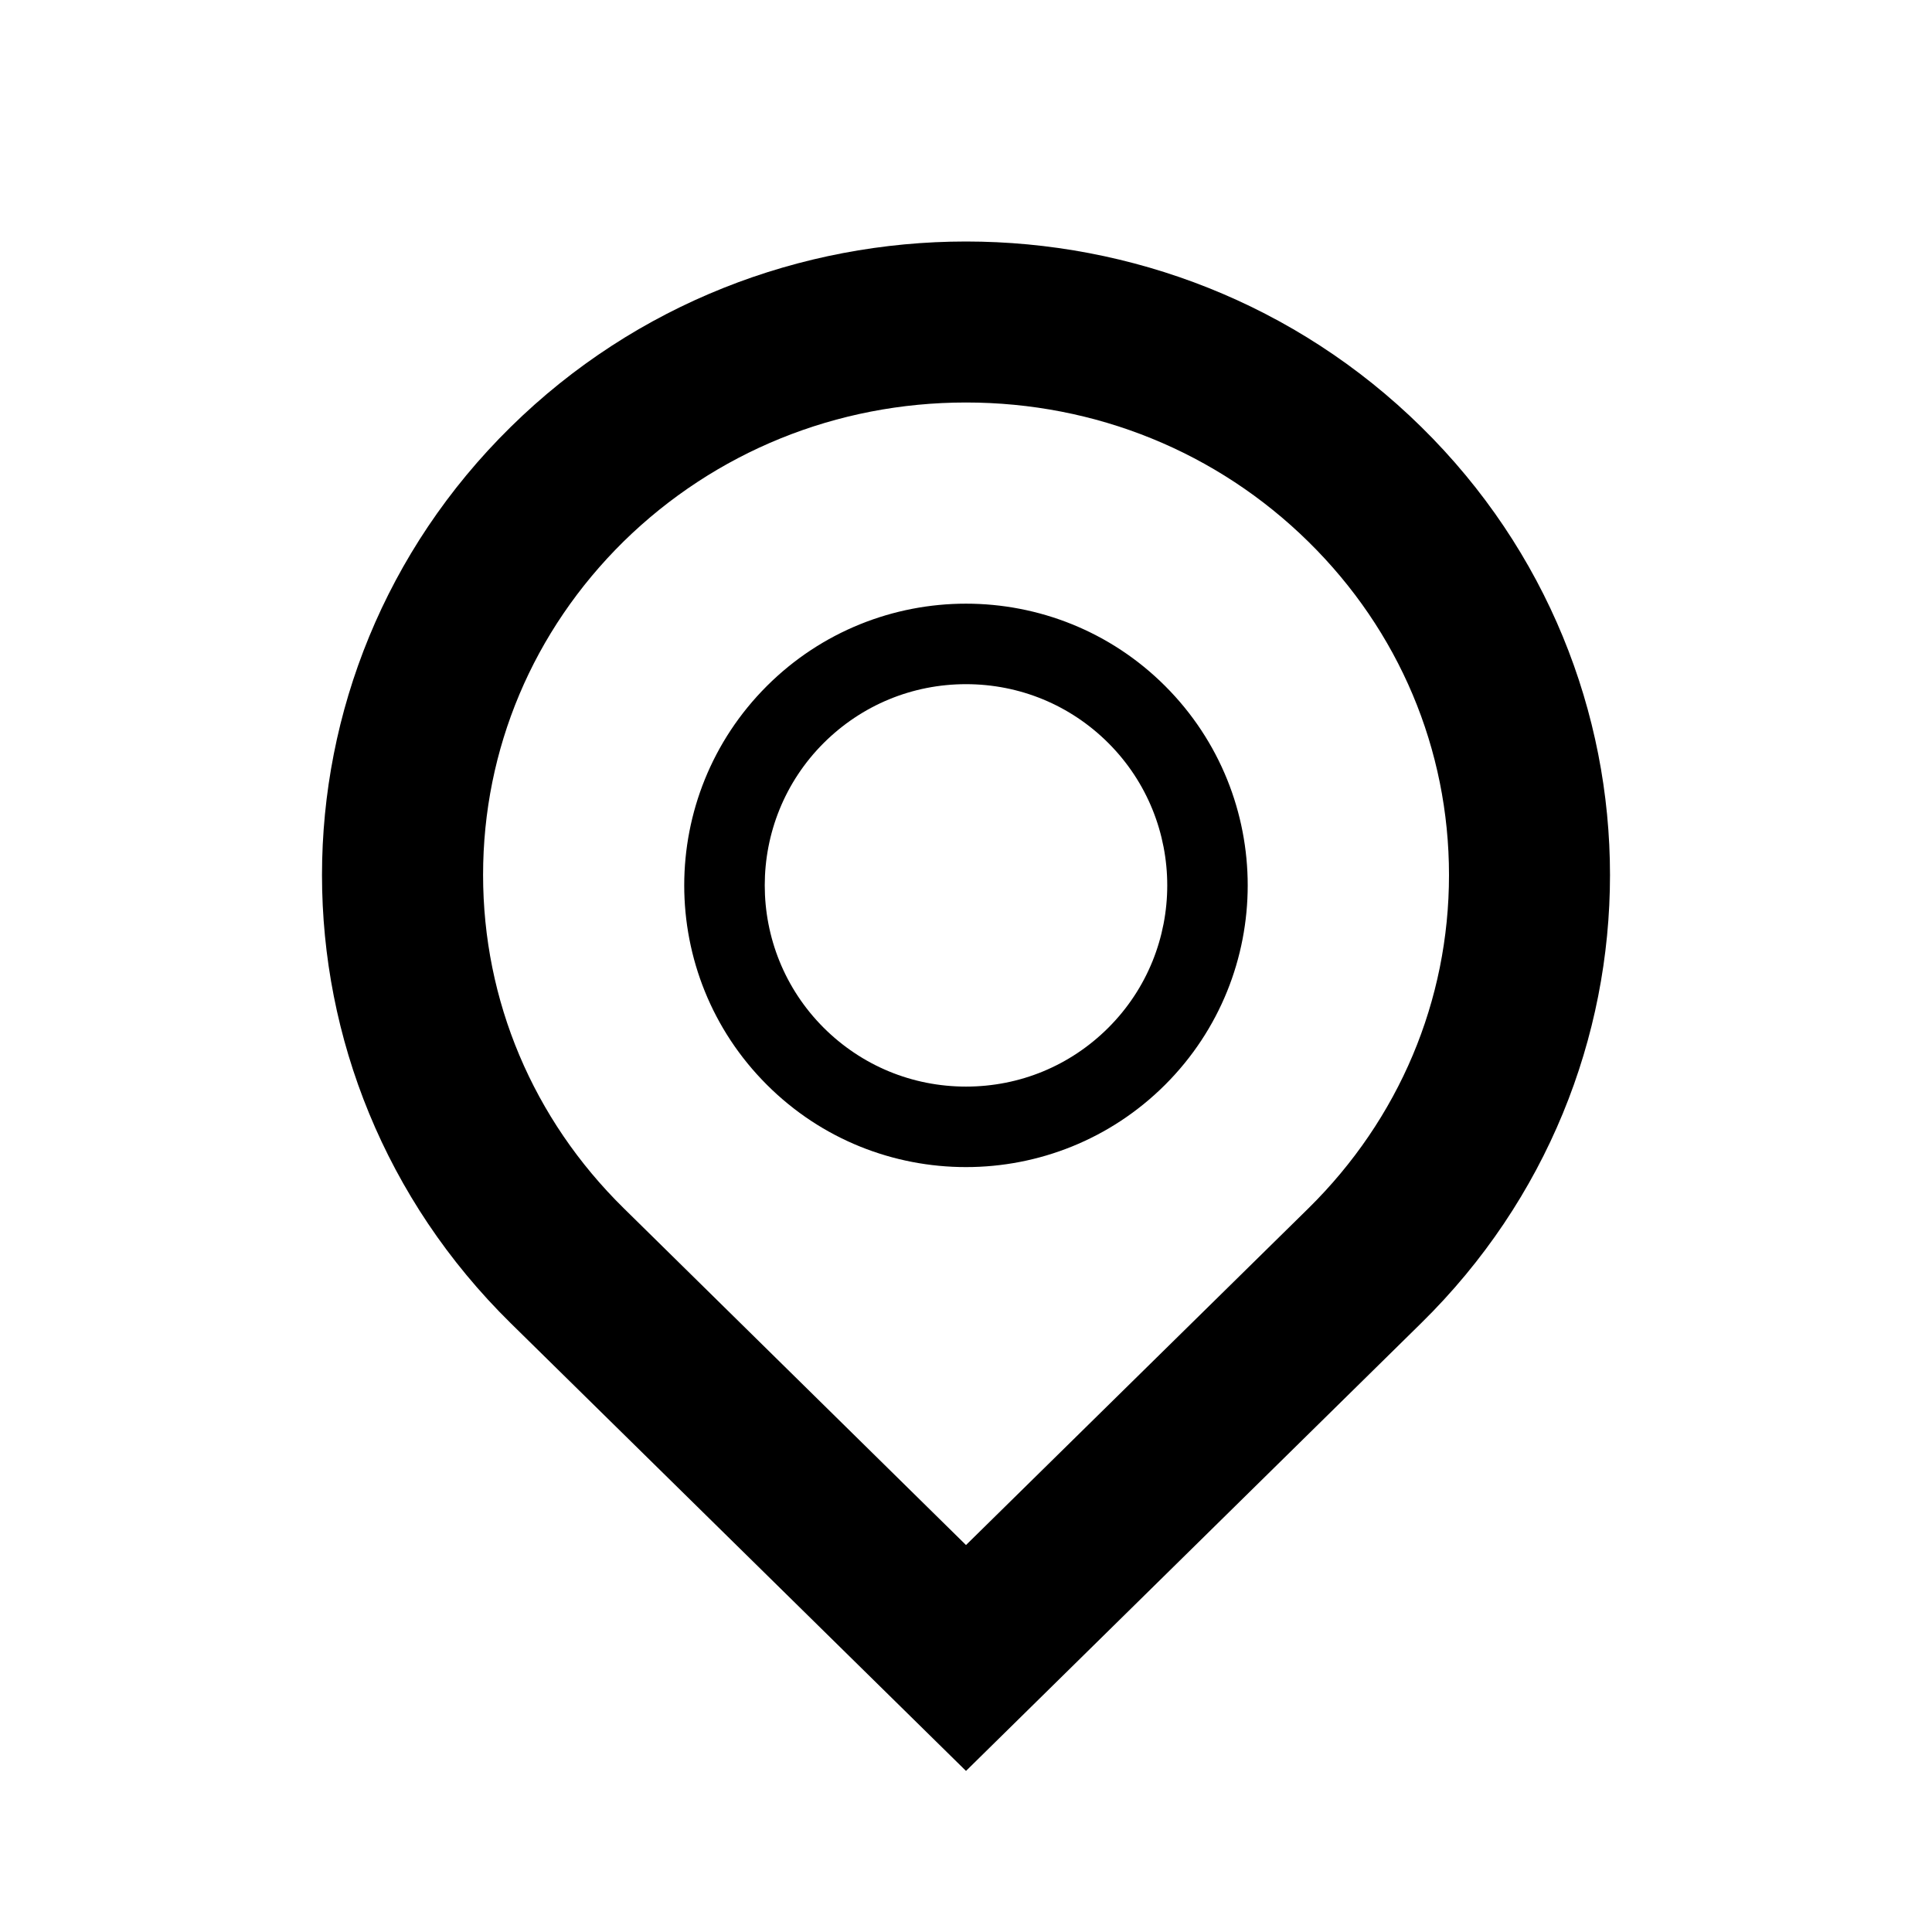
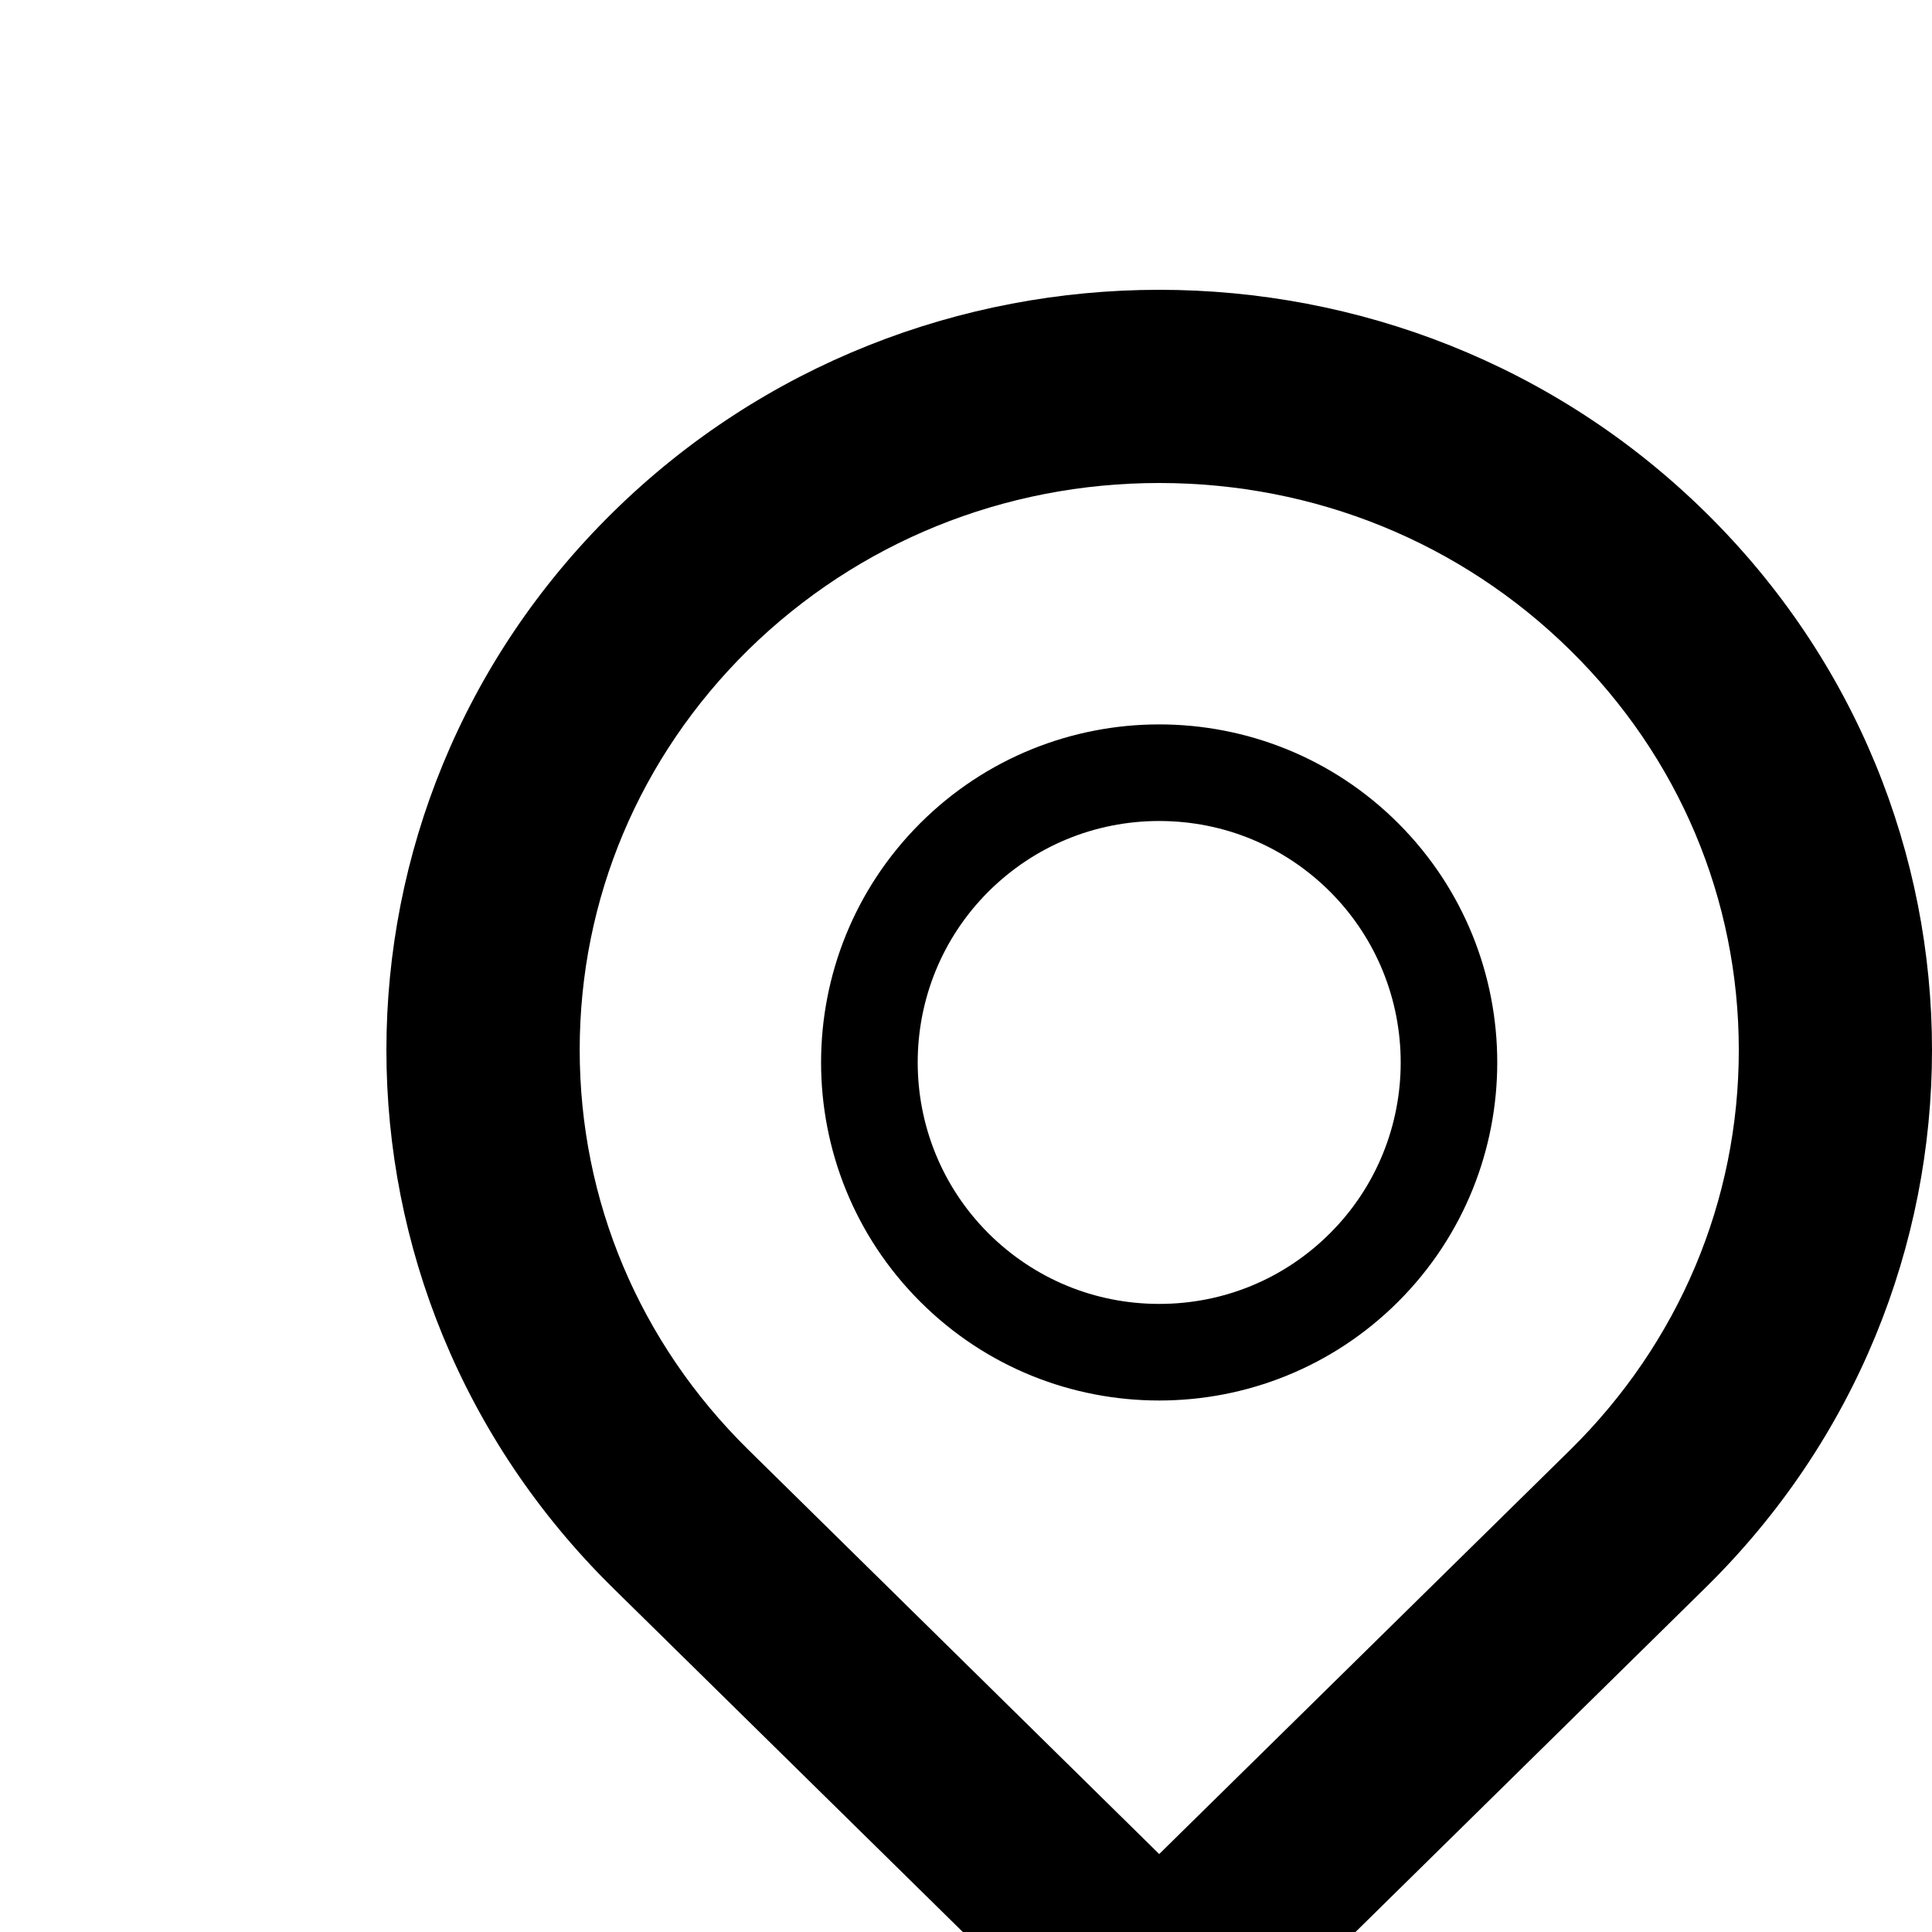
- <svg xmlns="http://www.w3.org/2000/svg" version="1.2" baseProfile="tiny" width="24" height="24" viewBox="0 0 24 24">
+ <svg xmlns="http://www.w3.org/2000/svg" version="1.2" baseProfile="tiny" width="24" height="24" viewBox="0 0 20 20">
  <path fill="%color%" d="M12 5c1.609 0 3.12.614 4.254 1.73 1.126 1.107 1.746 2.579 1.746 4.14s-.62 3.03-1.745 4.139l-4.255 4.184-4.254-4.186c-1.125-1.107-1.745-2.576-1.745-4.139s.62-3.032 1.745-4.141c1.135-1.113 2.647-1.727 4.254-1.727m0-2c-2.047 0-4.096.768-5.657 2.305-3.124 3.074-3.124 8.057 0 11.131l5.657 5.563 5.657-5.565c3.124-3.072 3.124-8.056 0-11.129-1.561-1.537-3.609-2.305-5.657-2.305zM12 8.499c.668 0 1.296.26 1.768.731.976.976.976 2.562 0 3.537-.473.472-1.1.731-1.768.731s-1.295-.26-1.768-.731c-.976-.976-.976-2.562 0-3.537.473-.471 1.101-.731 1.768-.731m0-1c-.896 0-1.792.342-2.475 1.024-1.367 1.367-1.367 3.584 0 4.951.684.684 1.578 1.024 2.475 1.024s1.792-.342 2.475-1.024c1.366-1.367 1.366-3.584 0-4.951-.683-.683-1.579-1.024-2.475-1.024z" />
</svg>
